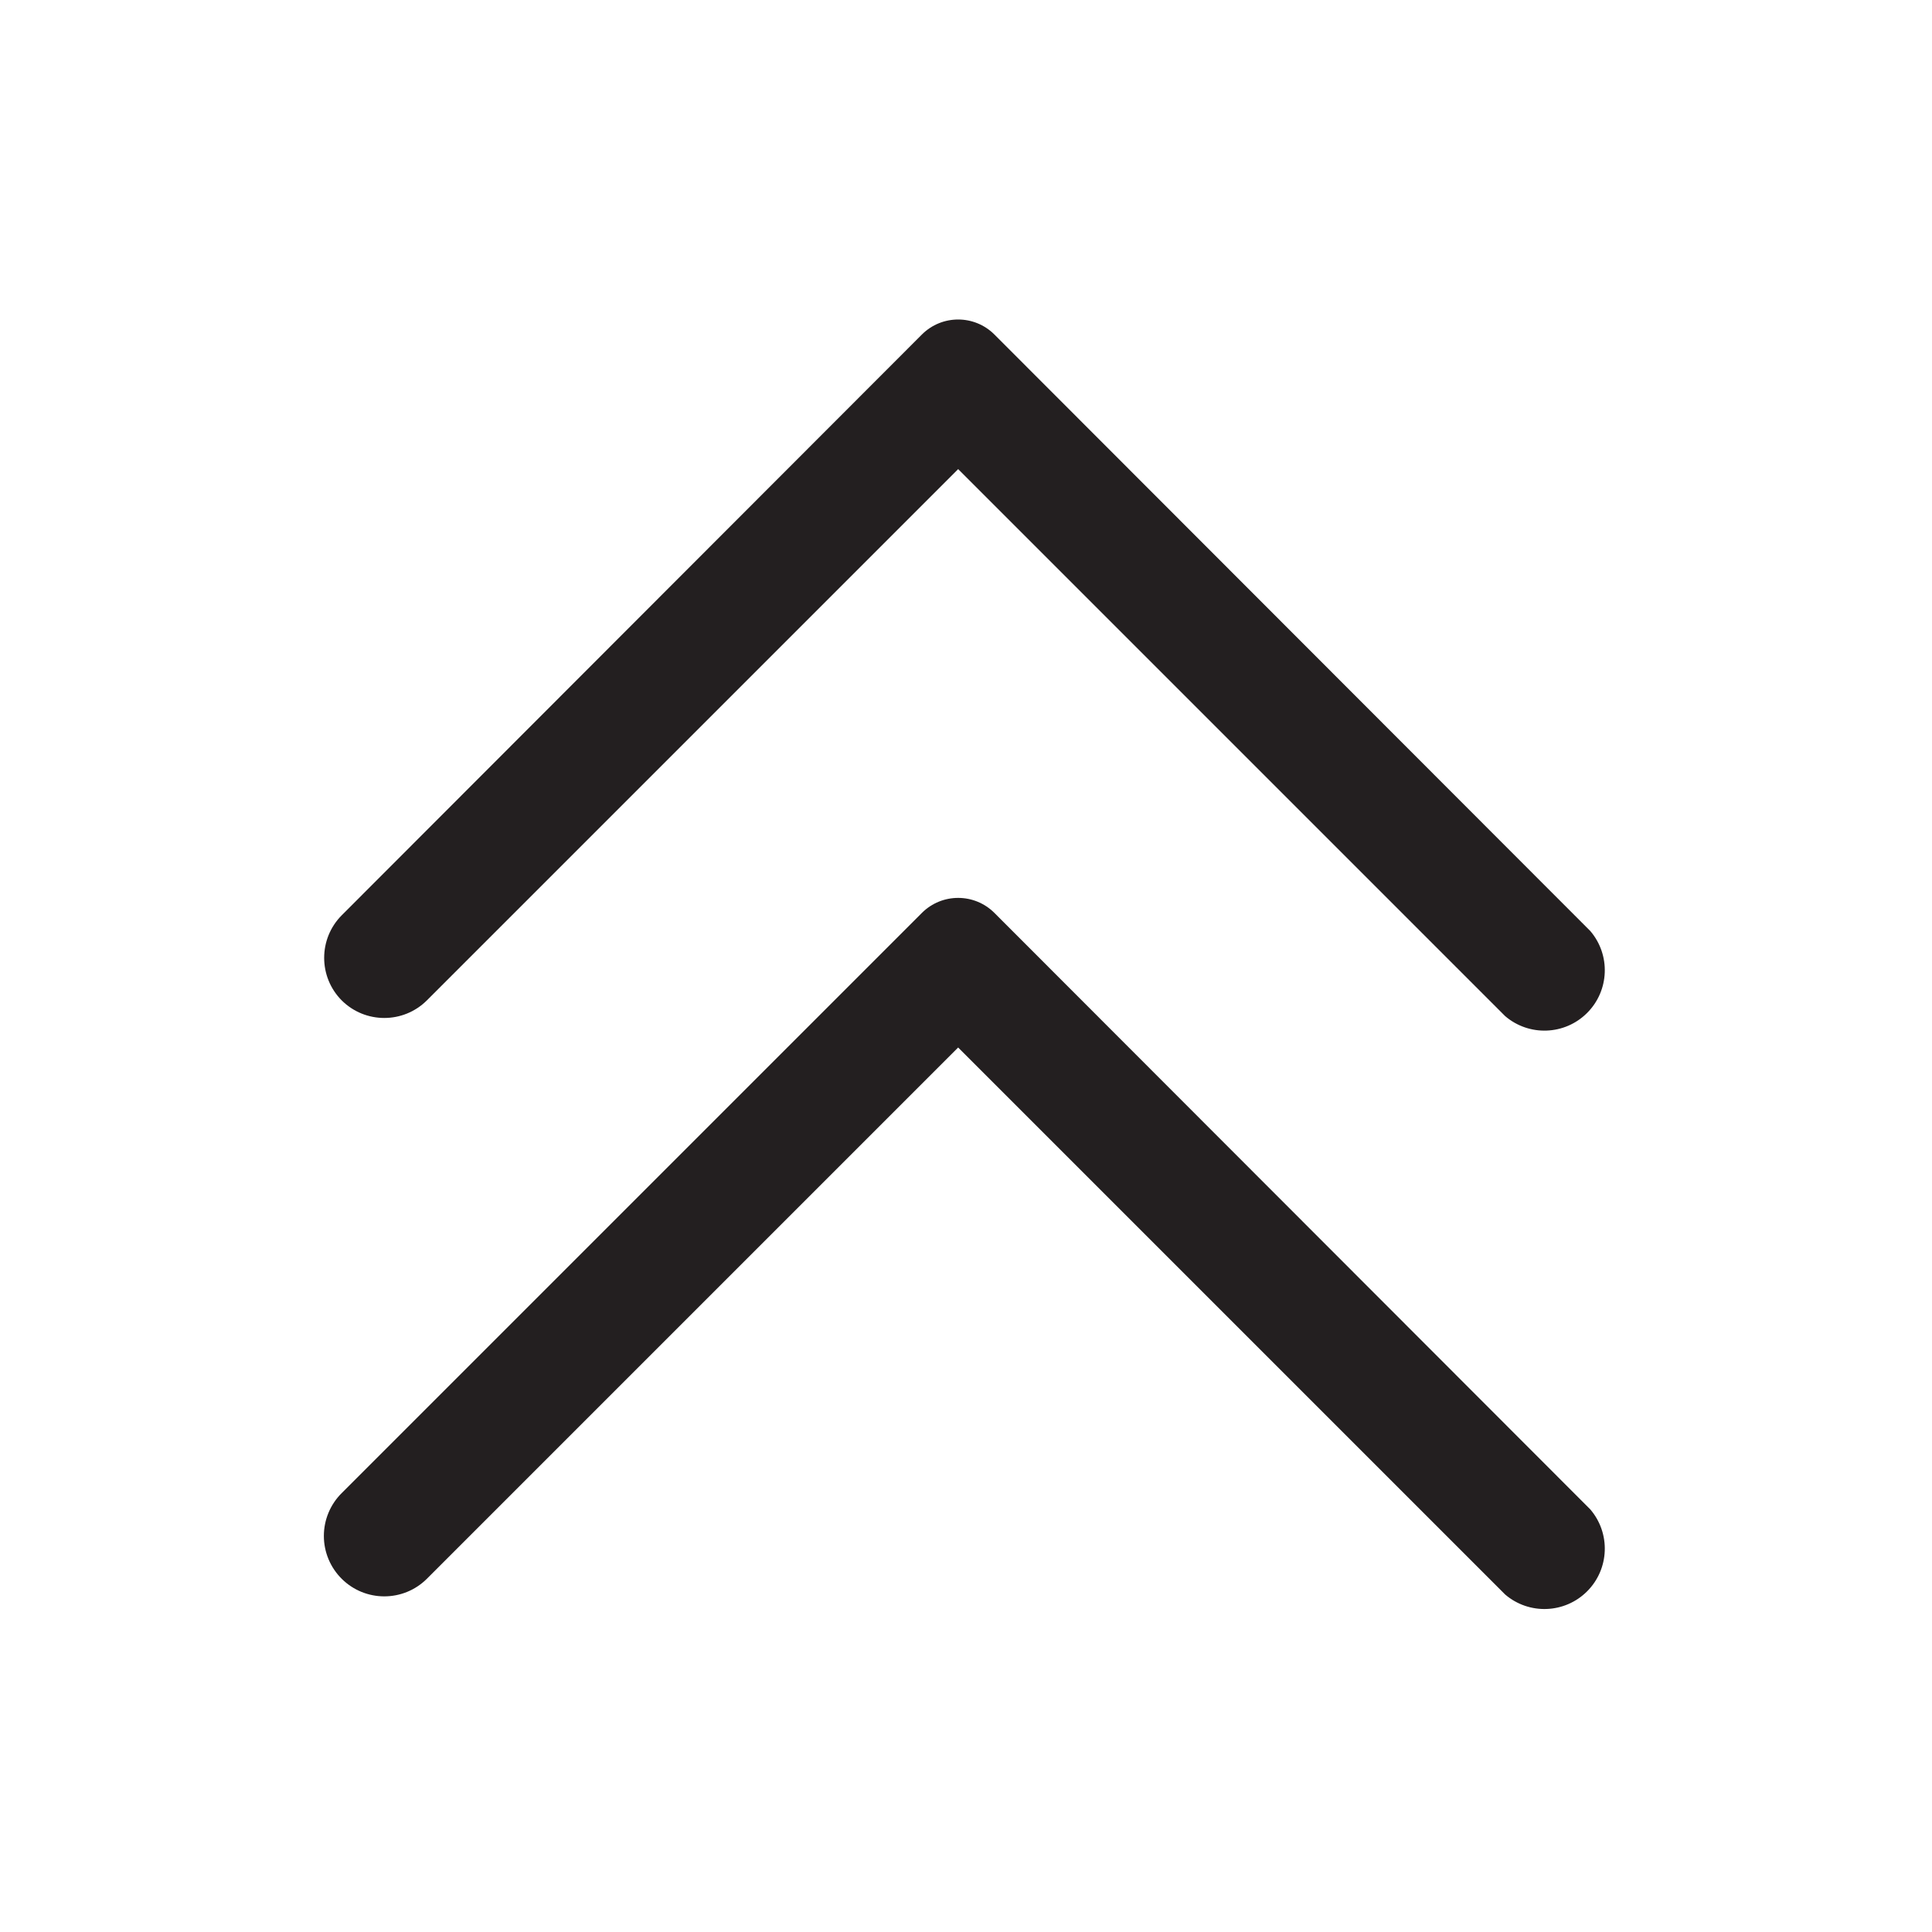
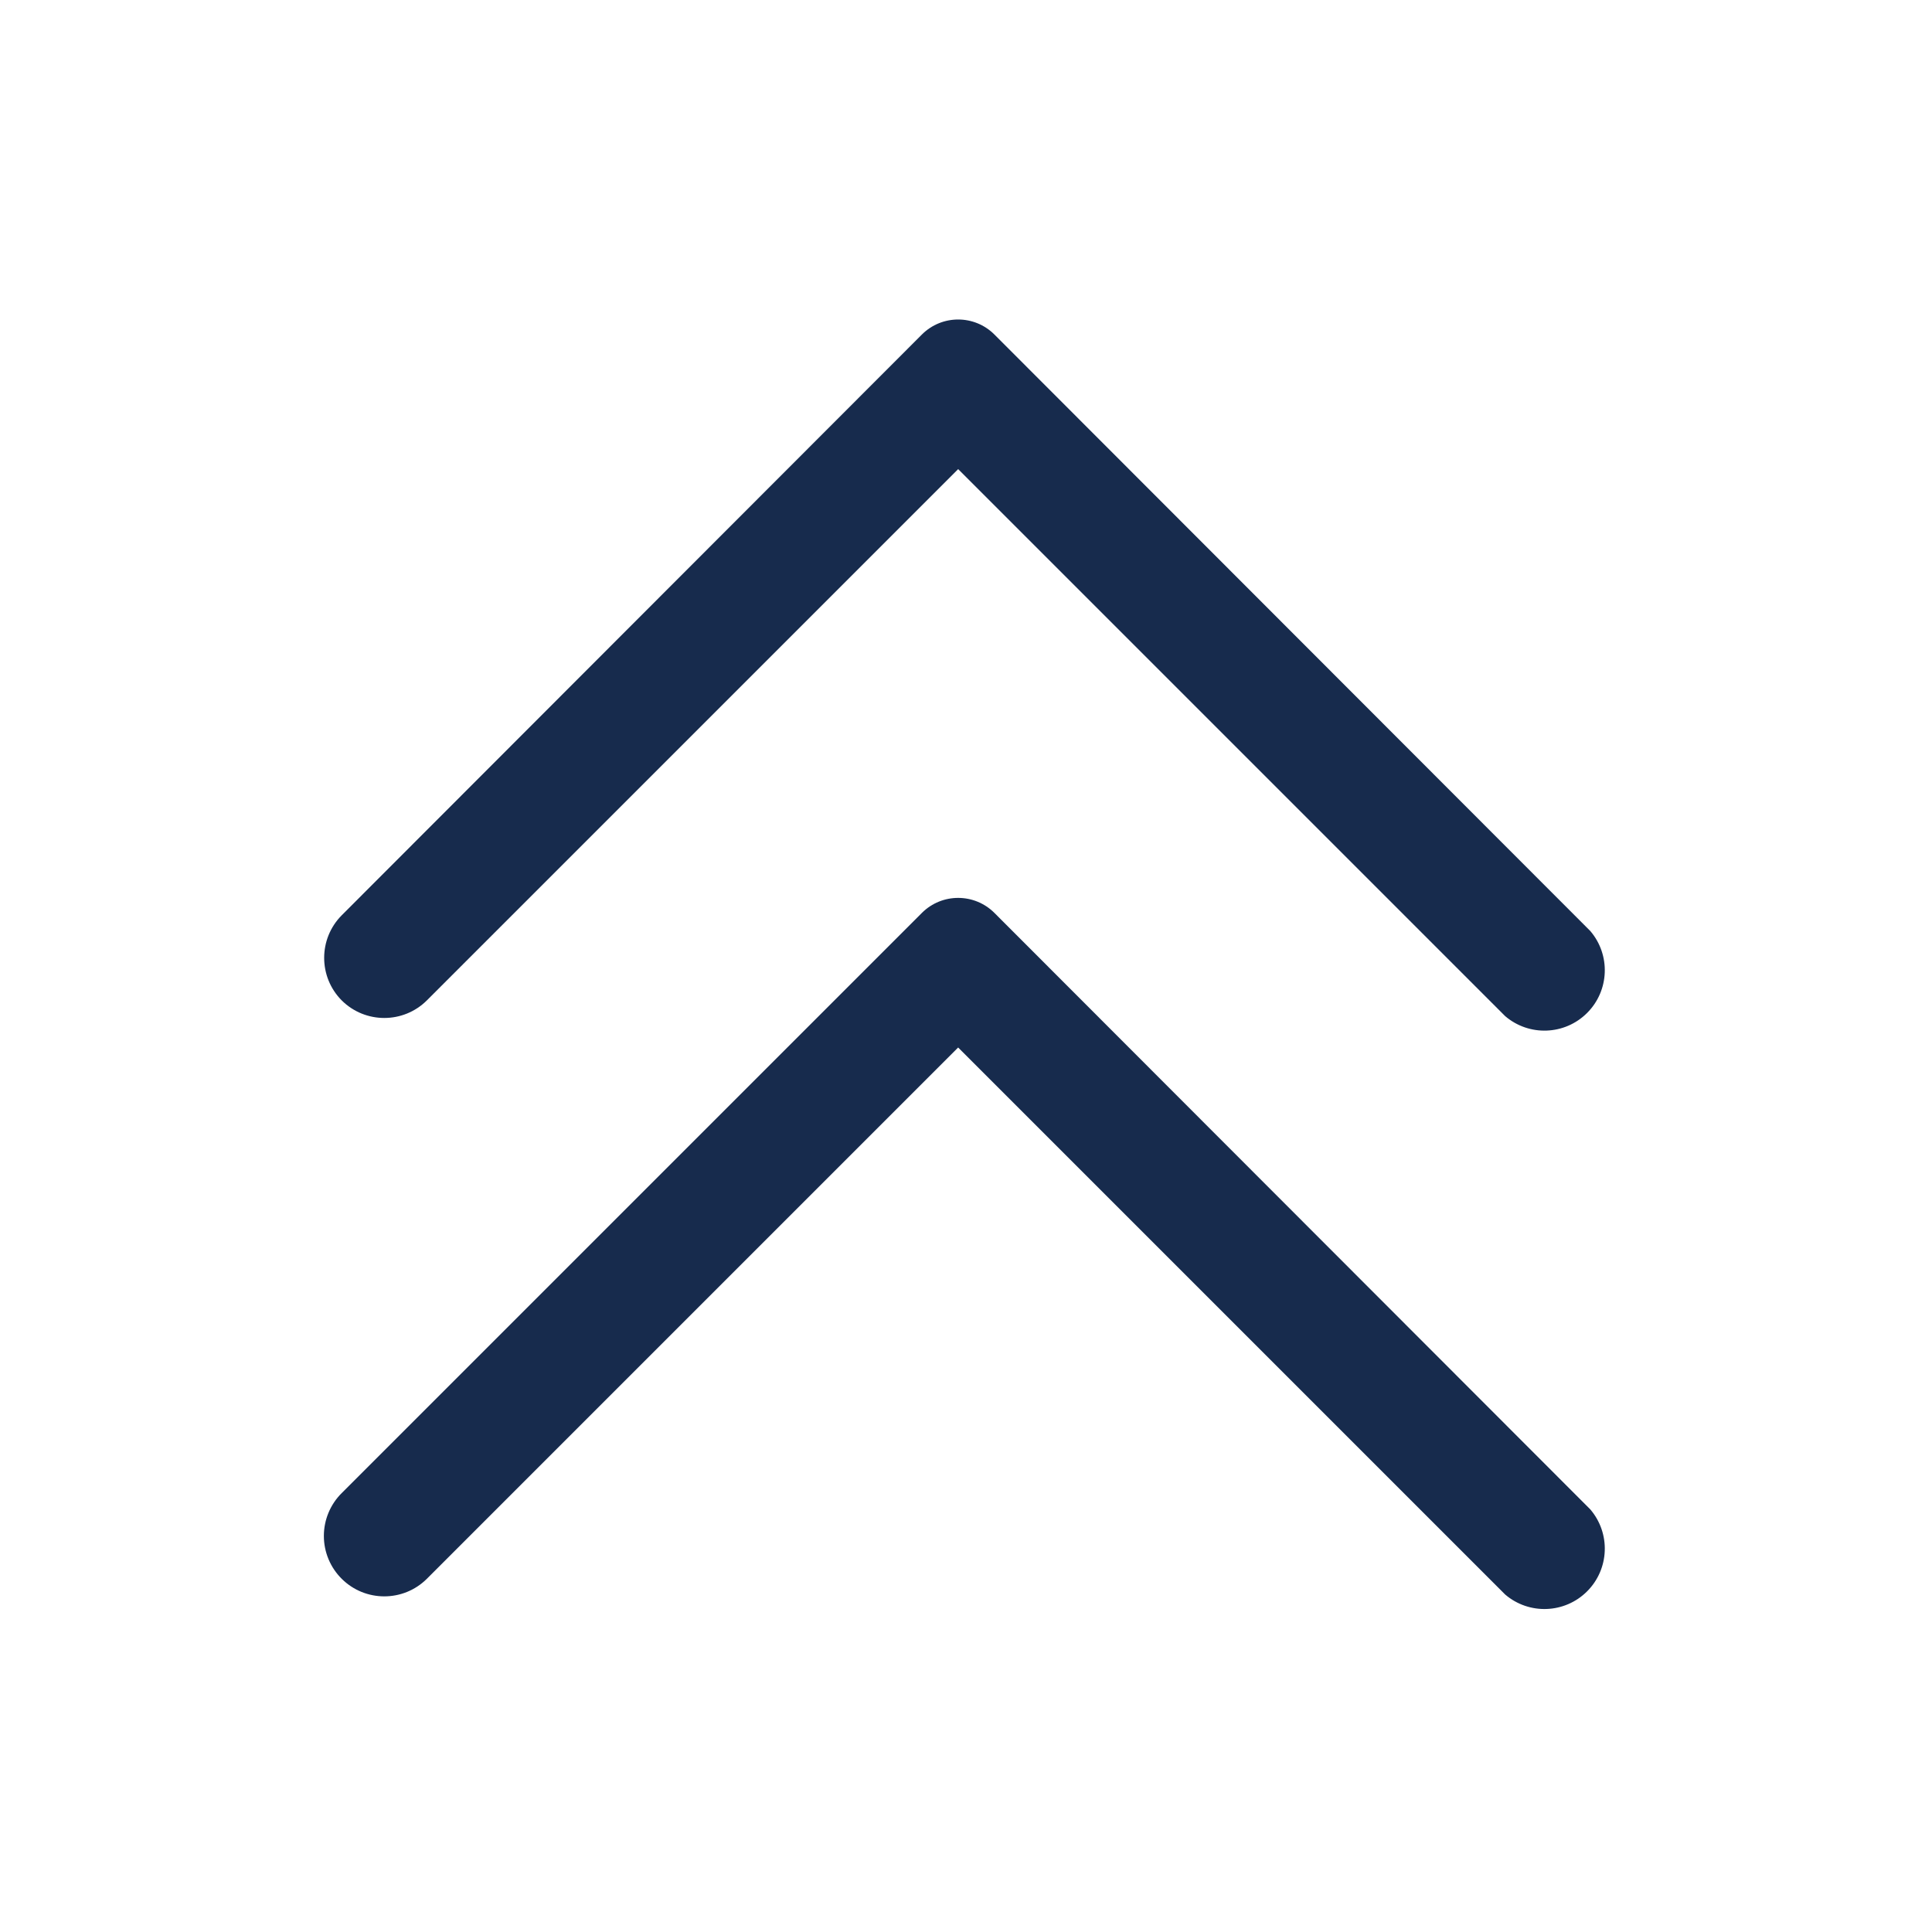
<svg xmlns="http://www.w3.org/2000/svg" viewBox="0 0 32 32">
  <defs>
-     <style>.cls-1{fill:#231f20;}</style>
+     <style>.cls-1{fill:#172b4d;}</style>
  </defs>
  <g data-name="Layer 2" id="Layer_2">
    <path class="cls-1" d="M16.47,15.12,26.34,25a1,1,0,0,1-1.41,1.41l-9.06-9.06-8.8,8.8a1,1,0,0,1-1.41,0h0a1,1,0,0,1,0-1.42l9.61-9.61A.85.85,0,0,1,16.47,15.12Z" />
    <path class="cls-1" d="M16.47,5.54l9.87,9.88a1,1,0,0,1-1.41,1.41L15.87,7.77l-8.8,8.8a1,1,0,0,1-1.41,0h0a1,1,0,0,1,0-1.41l9.61-9.62A.85.85,0,0,1,16.47,5.54Z" />
  </g>
</svg>
